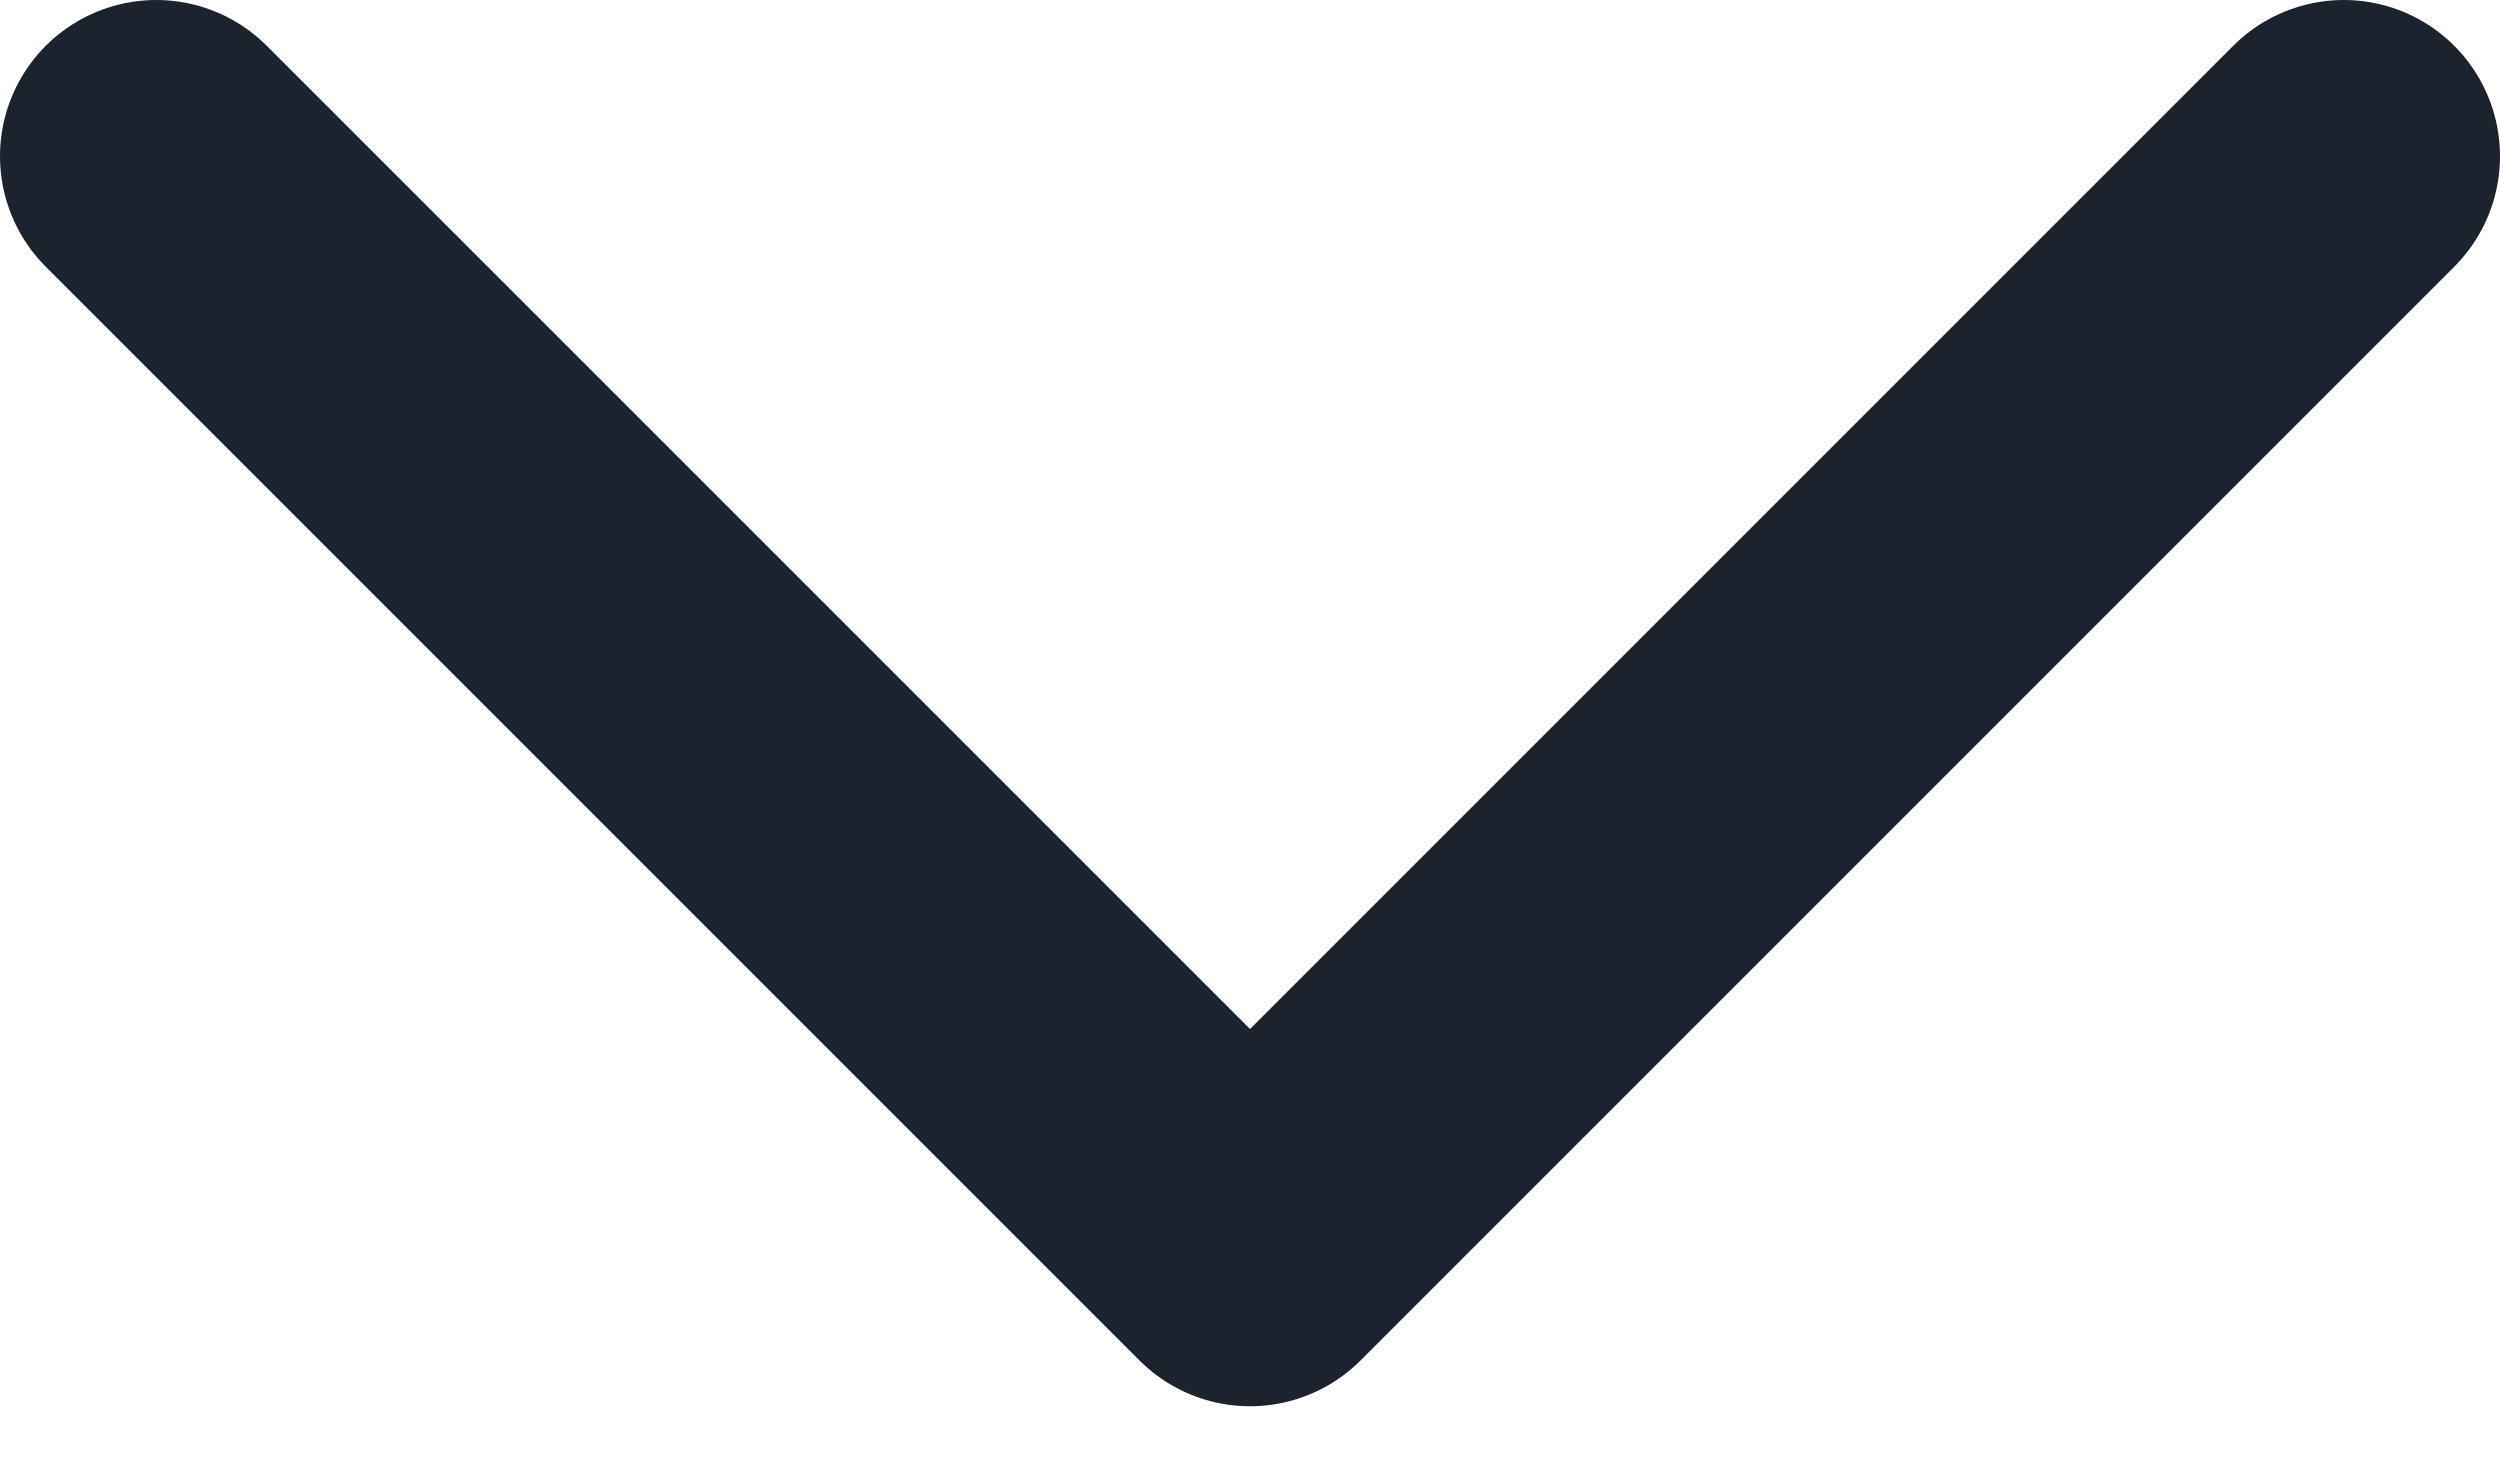
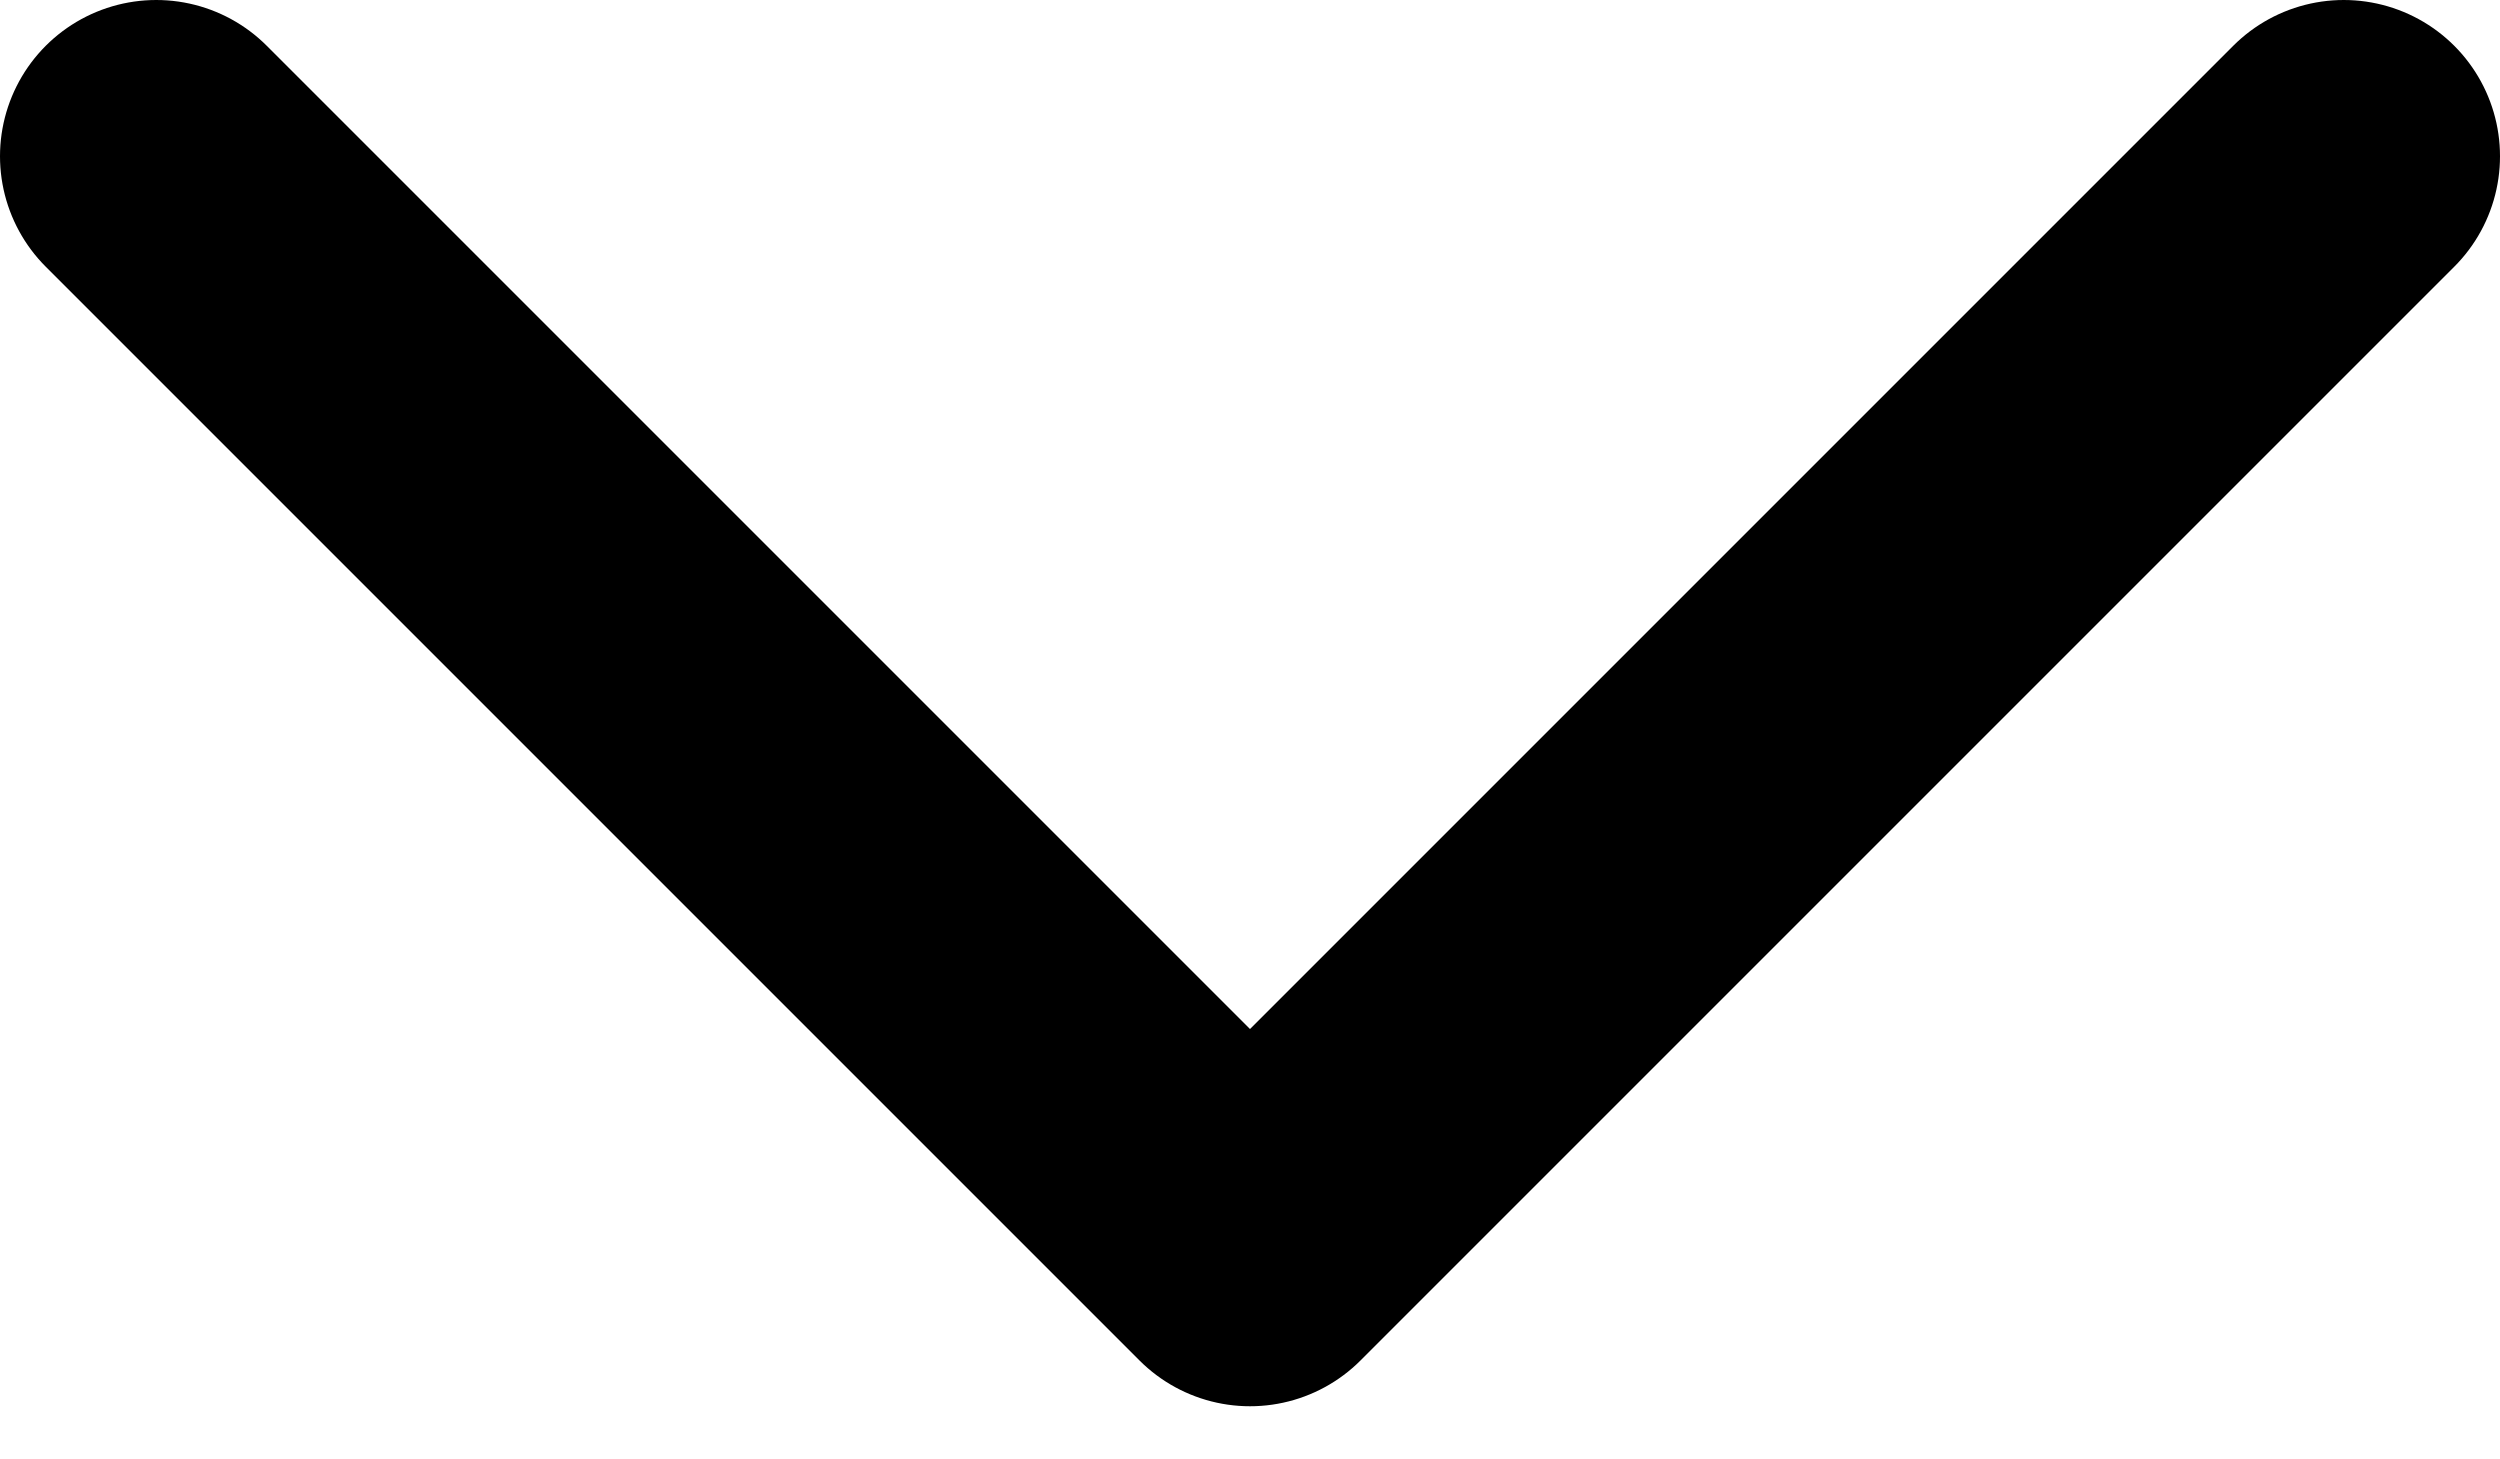
<svg xmlns="http://www.w3.org/2000/svg" width="12" height="7" viewBox="0 0 12 7" fill="none">
-   <path d="M11.25 0.75L6 6L0.75 0.75" stroke="#1D222F" stroke-width="1.5" stroke-linecap="round" stroke-linejoin="round" />
+   <path d="M11.25 0.75L6 6L0.75 0.75" stroke="currentColor" stroke-width="1.5" stroke-linecap="round" stroke-linejoin="round" />
</svg>
